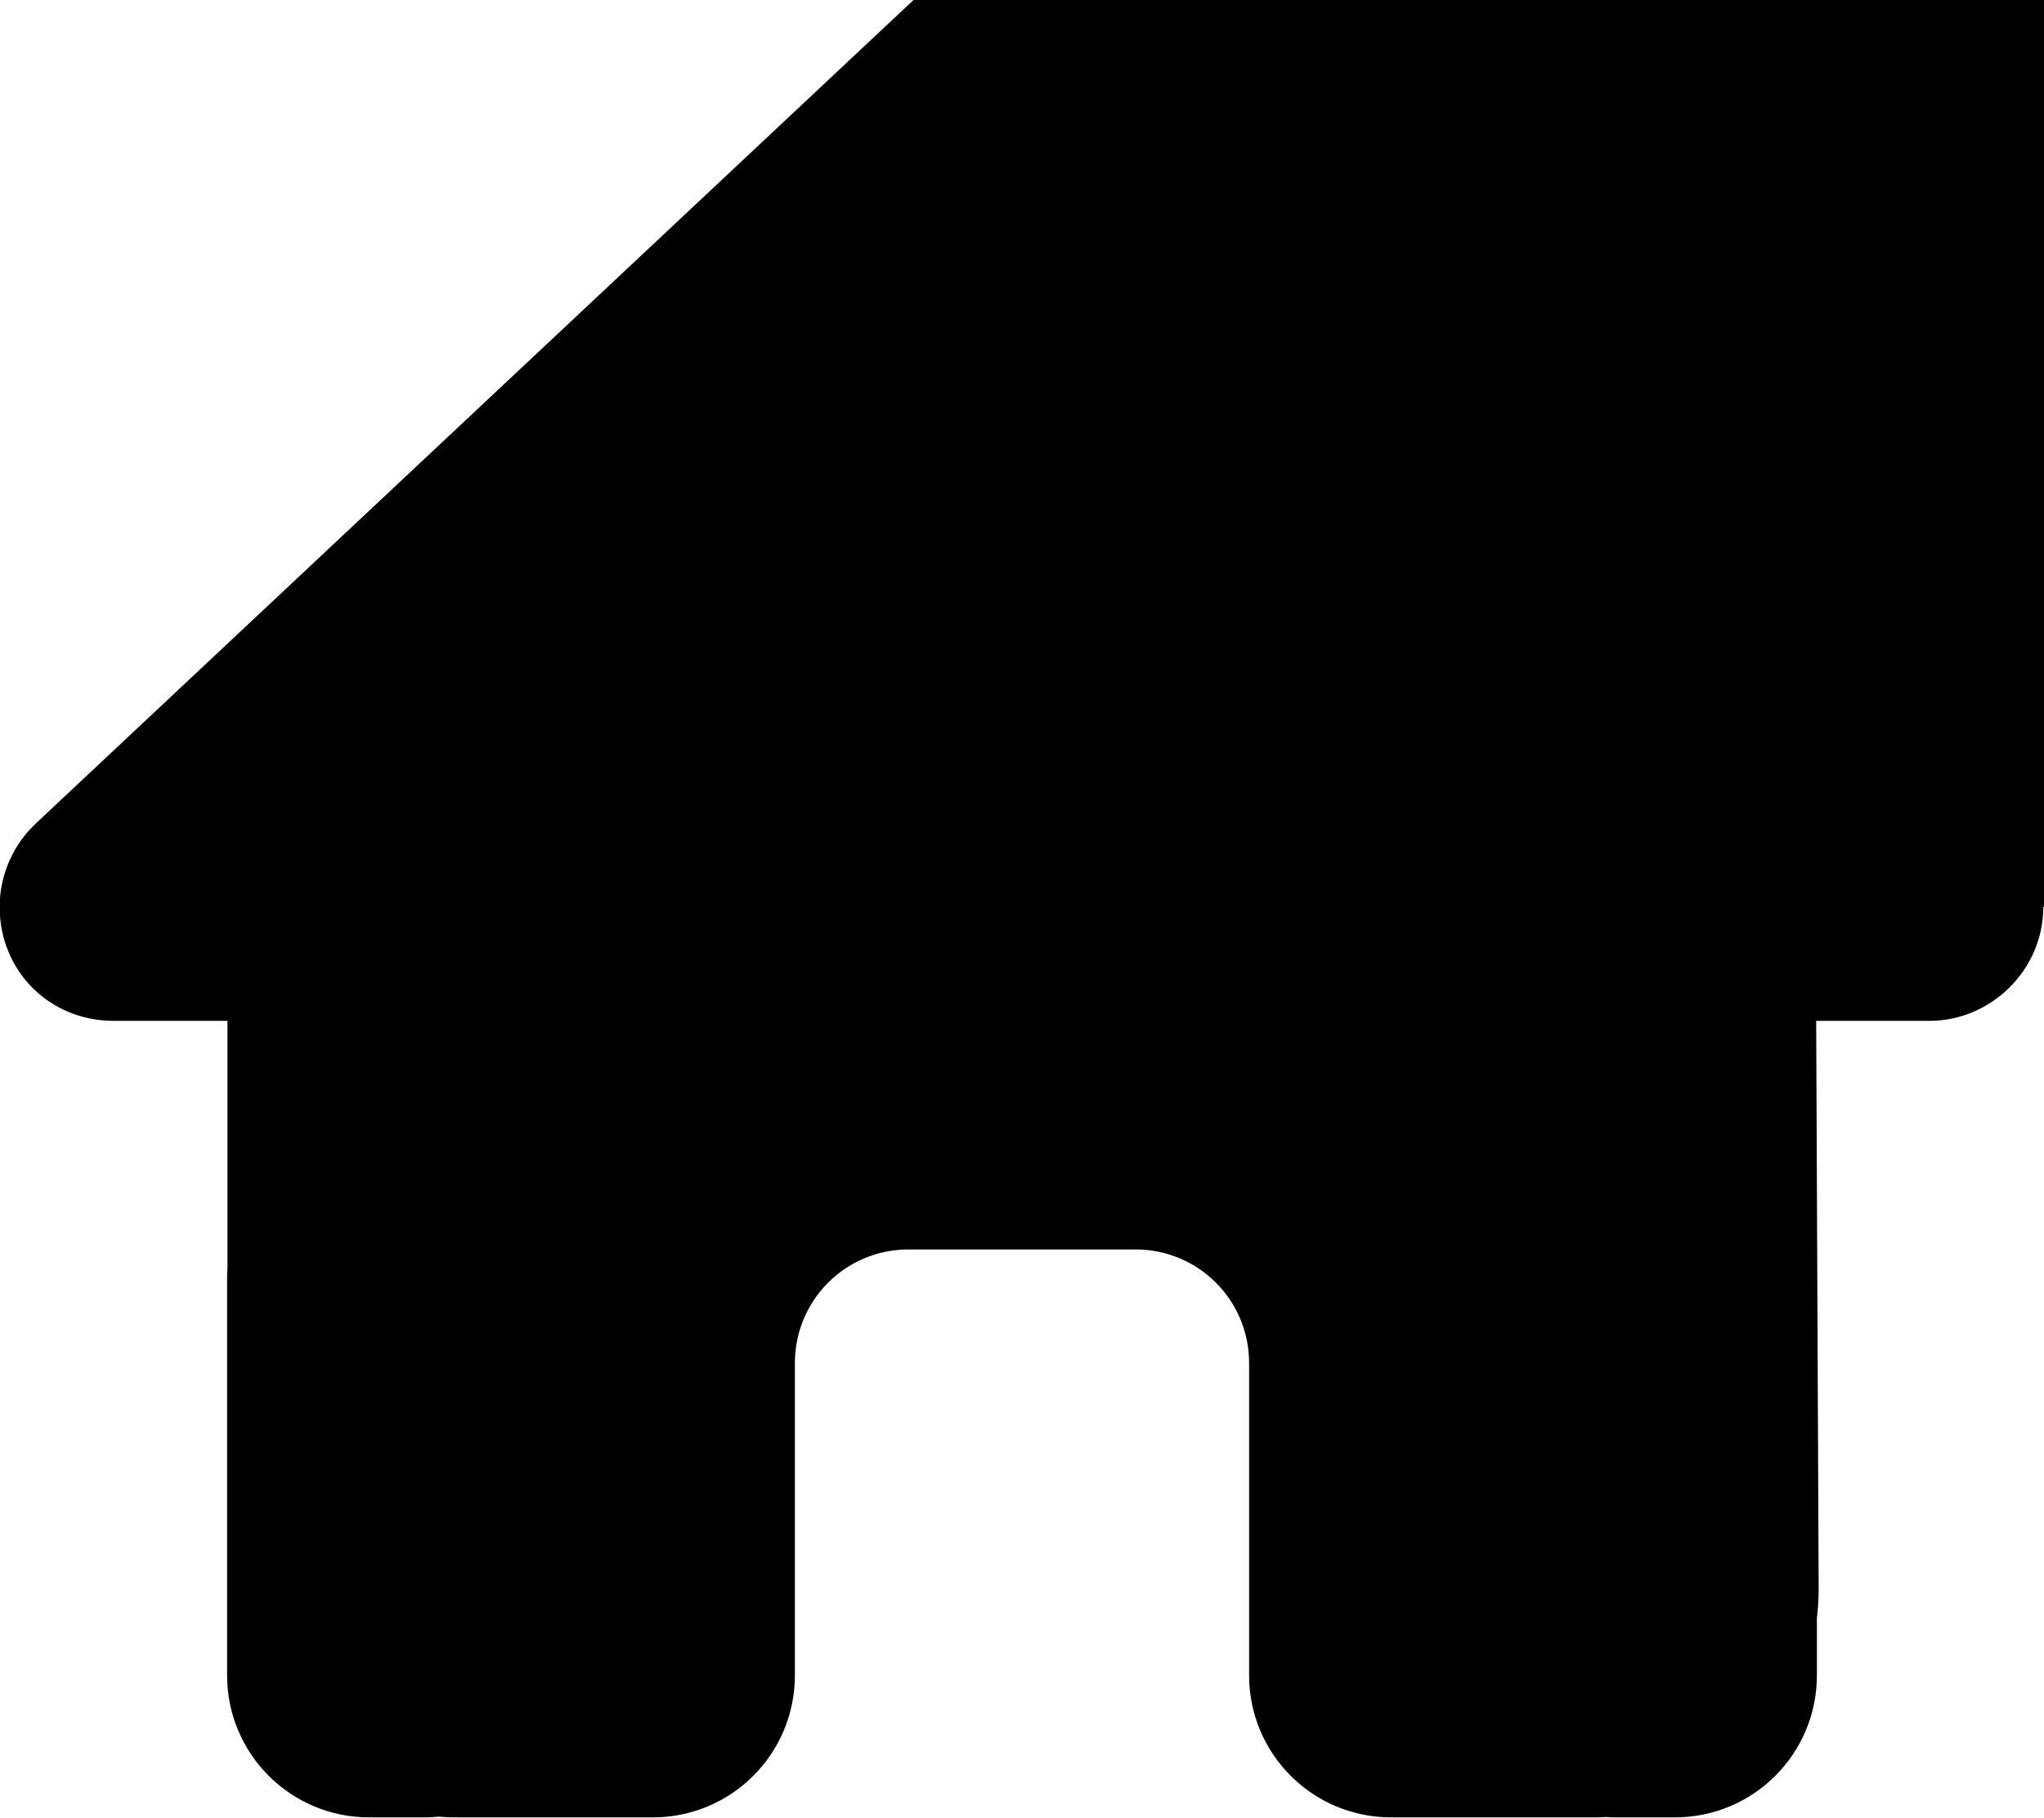
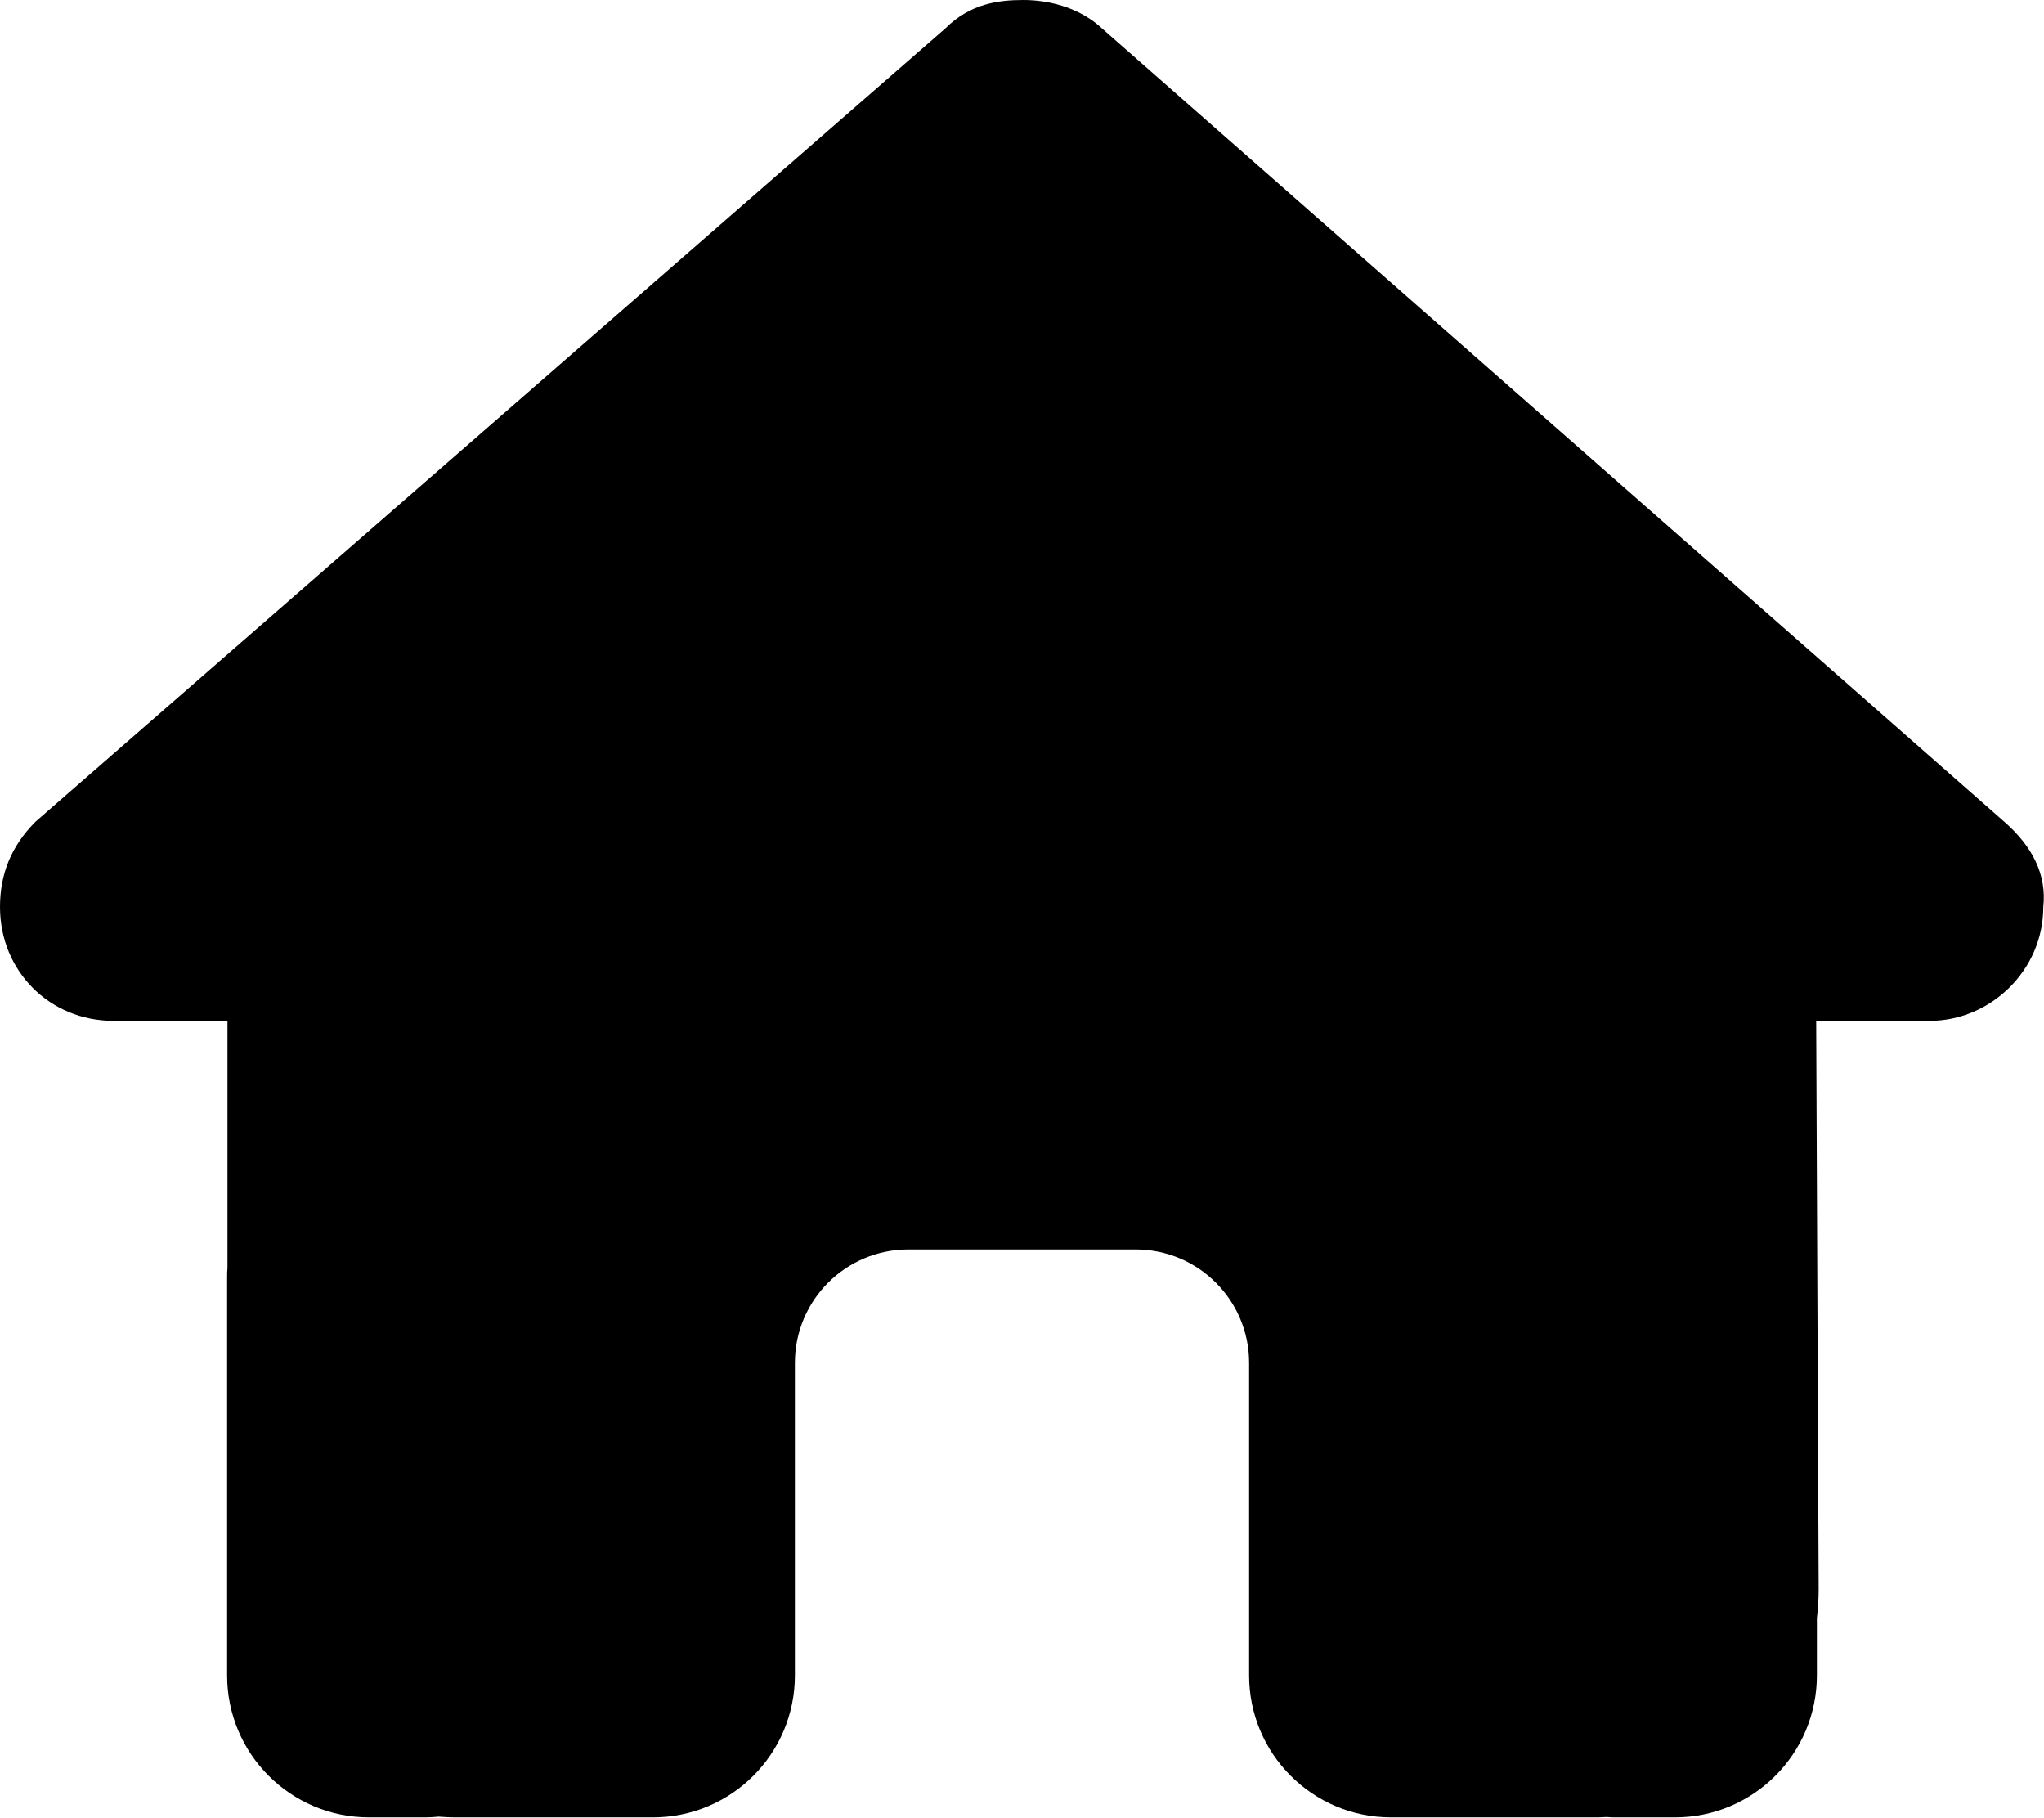
<svg xmlns="http://www.w3.org/2000/svg" viewBox="0 0 576 512">
-   <path d="M575.8 255.5c0 18-15 32.1-32 32.1h-32l.7 160.2c0 2.7-.2 5.4-.5 8.1V472c0 22.1-17.9 40-40 40H456c-1.1 0-2.2 0-3.3-.1c-1.4 .1-2.8 .1-4.2 .1H416 392c-22.1 0-40-17.9-40-40V448 384c0-17.7-14.3-32-32-32H256c-17.7 0-32 14.3-32 32v64 24c0 22.1-17.9 40-40 40H160 128.1c-1.5 0-3-.1-4.5-.2c-1.2 .1-2.4 .2-3.6 .2H104c-22.1 0-40-17.9-40-40V360c0-.9 0-1.9 .1-2.8V287.6H32c-18 0-32.1-14-32.1-32.1c0-9 3.8-17.6 10.4-23.7l432-405.2c6.4-6.1 15.1-9.4 24.3-9.4s17.9 3.4 24.3 9.4l432 405.2c6.6 6.2 10.4 14.8 10.4 23.7z" />
+   <path d="M575.8 255.5c0 18-15 32.1-32 32.1h-32l.7 160.2c0 2.7-.2 5.4-.5 8.1V472c0 22.1-17.9 40-40 40H456c-1.1 0-2.2 0-3.3-.1c-1.4 .1-2.8 .1-4.2 .1H416 392c-22.1 0-40-17.9-40-40V448 384c0-17.7-14.3-32-32-32H256c-17.7 0-32 14.3-32 32v64 24c0 22.1-17.9 40-40 40H160 128.1c-1.5 0-3-.1-4.5-.2c-1.2 .1-2.4 .2-3.6 .2H104c-22.1 0-40-17.9-40-40V360c0-.9 0-1.9 .1-2.8V287.6H32c-18 0-32-14-32-32.1c0-9 3-17 10-24L266.4 8c7-7 15-8 22-8s15 2 21 7L564.8 231.5c8 7 12 15 11 24z" />
</svg>
